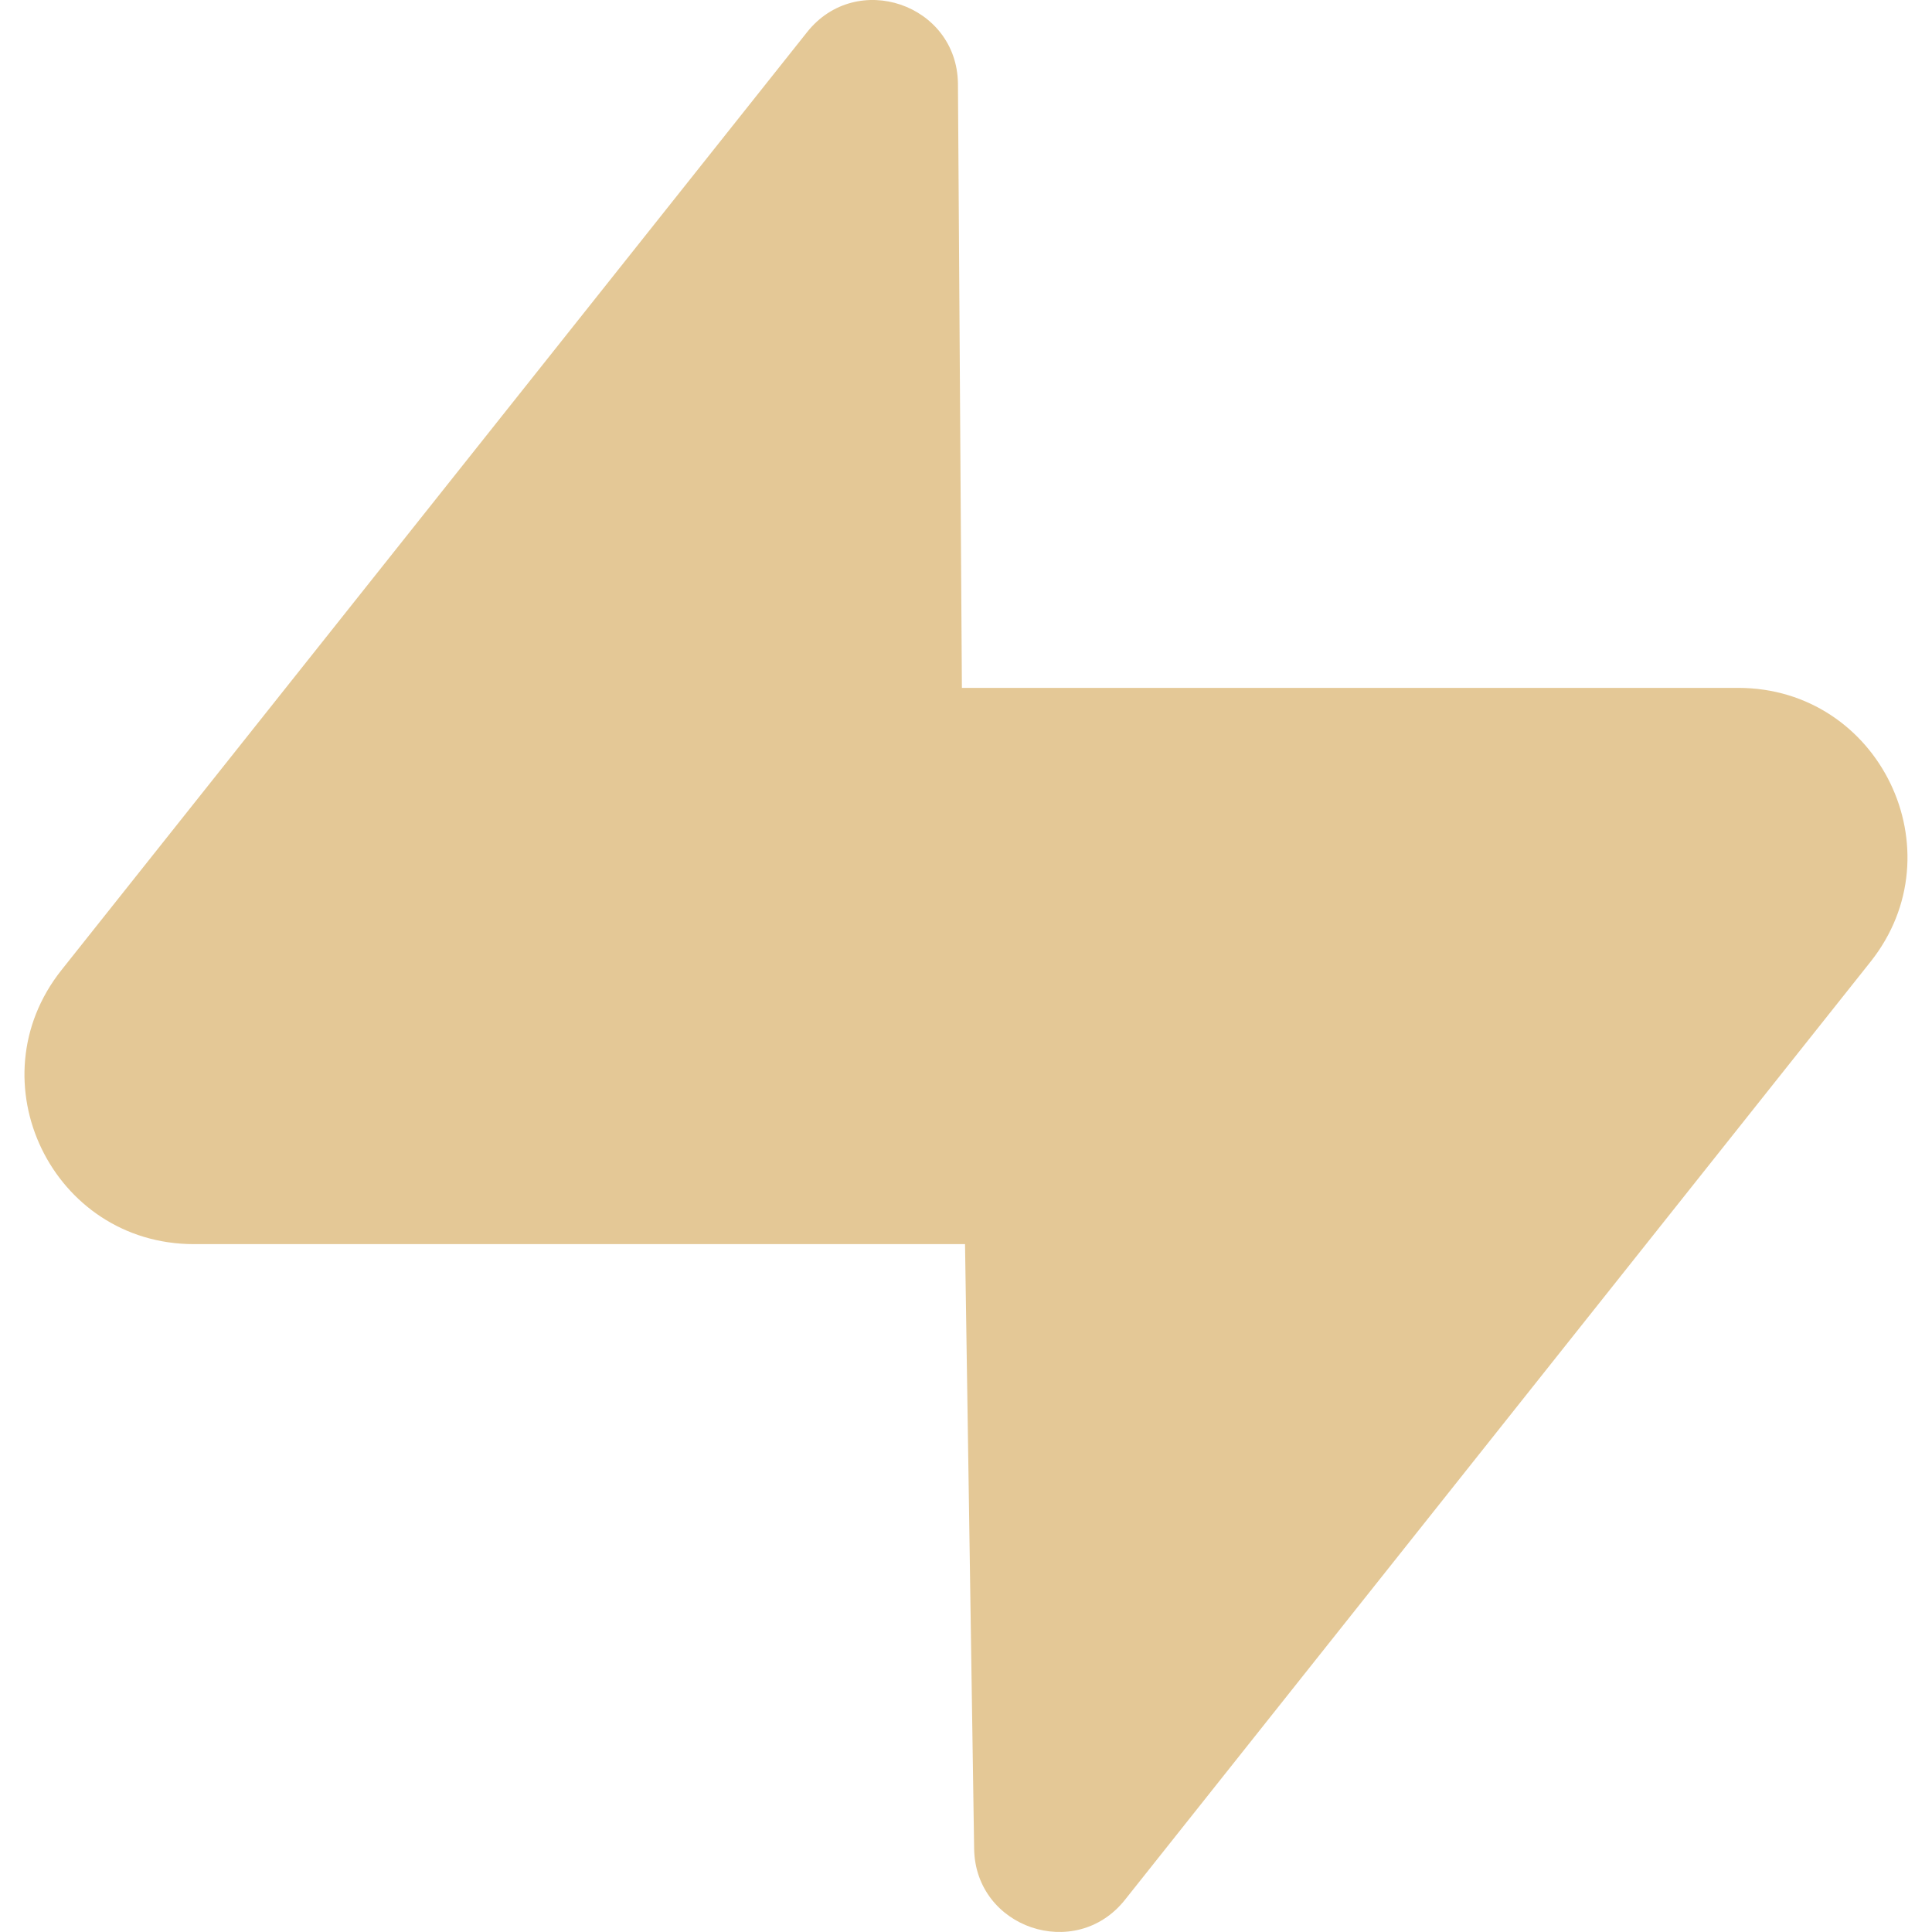
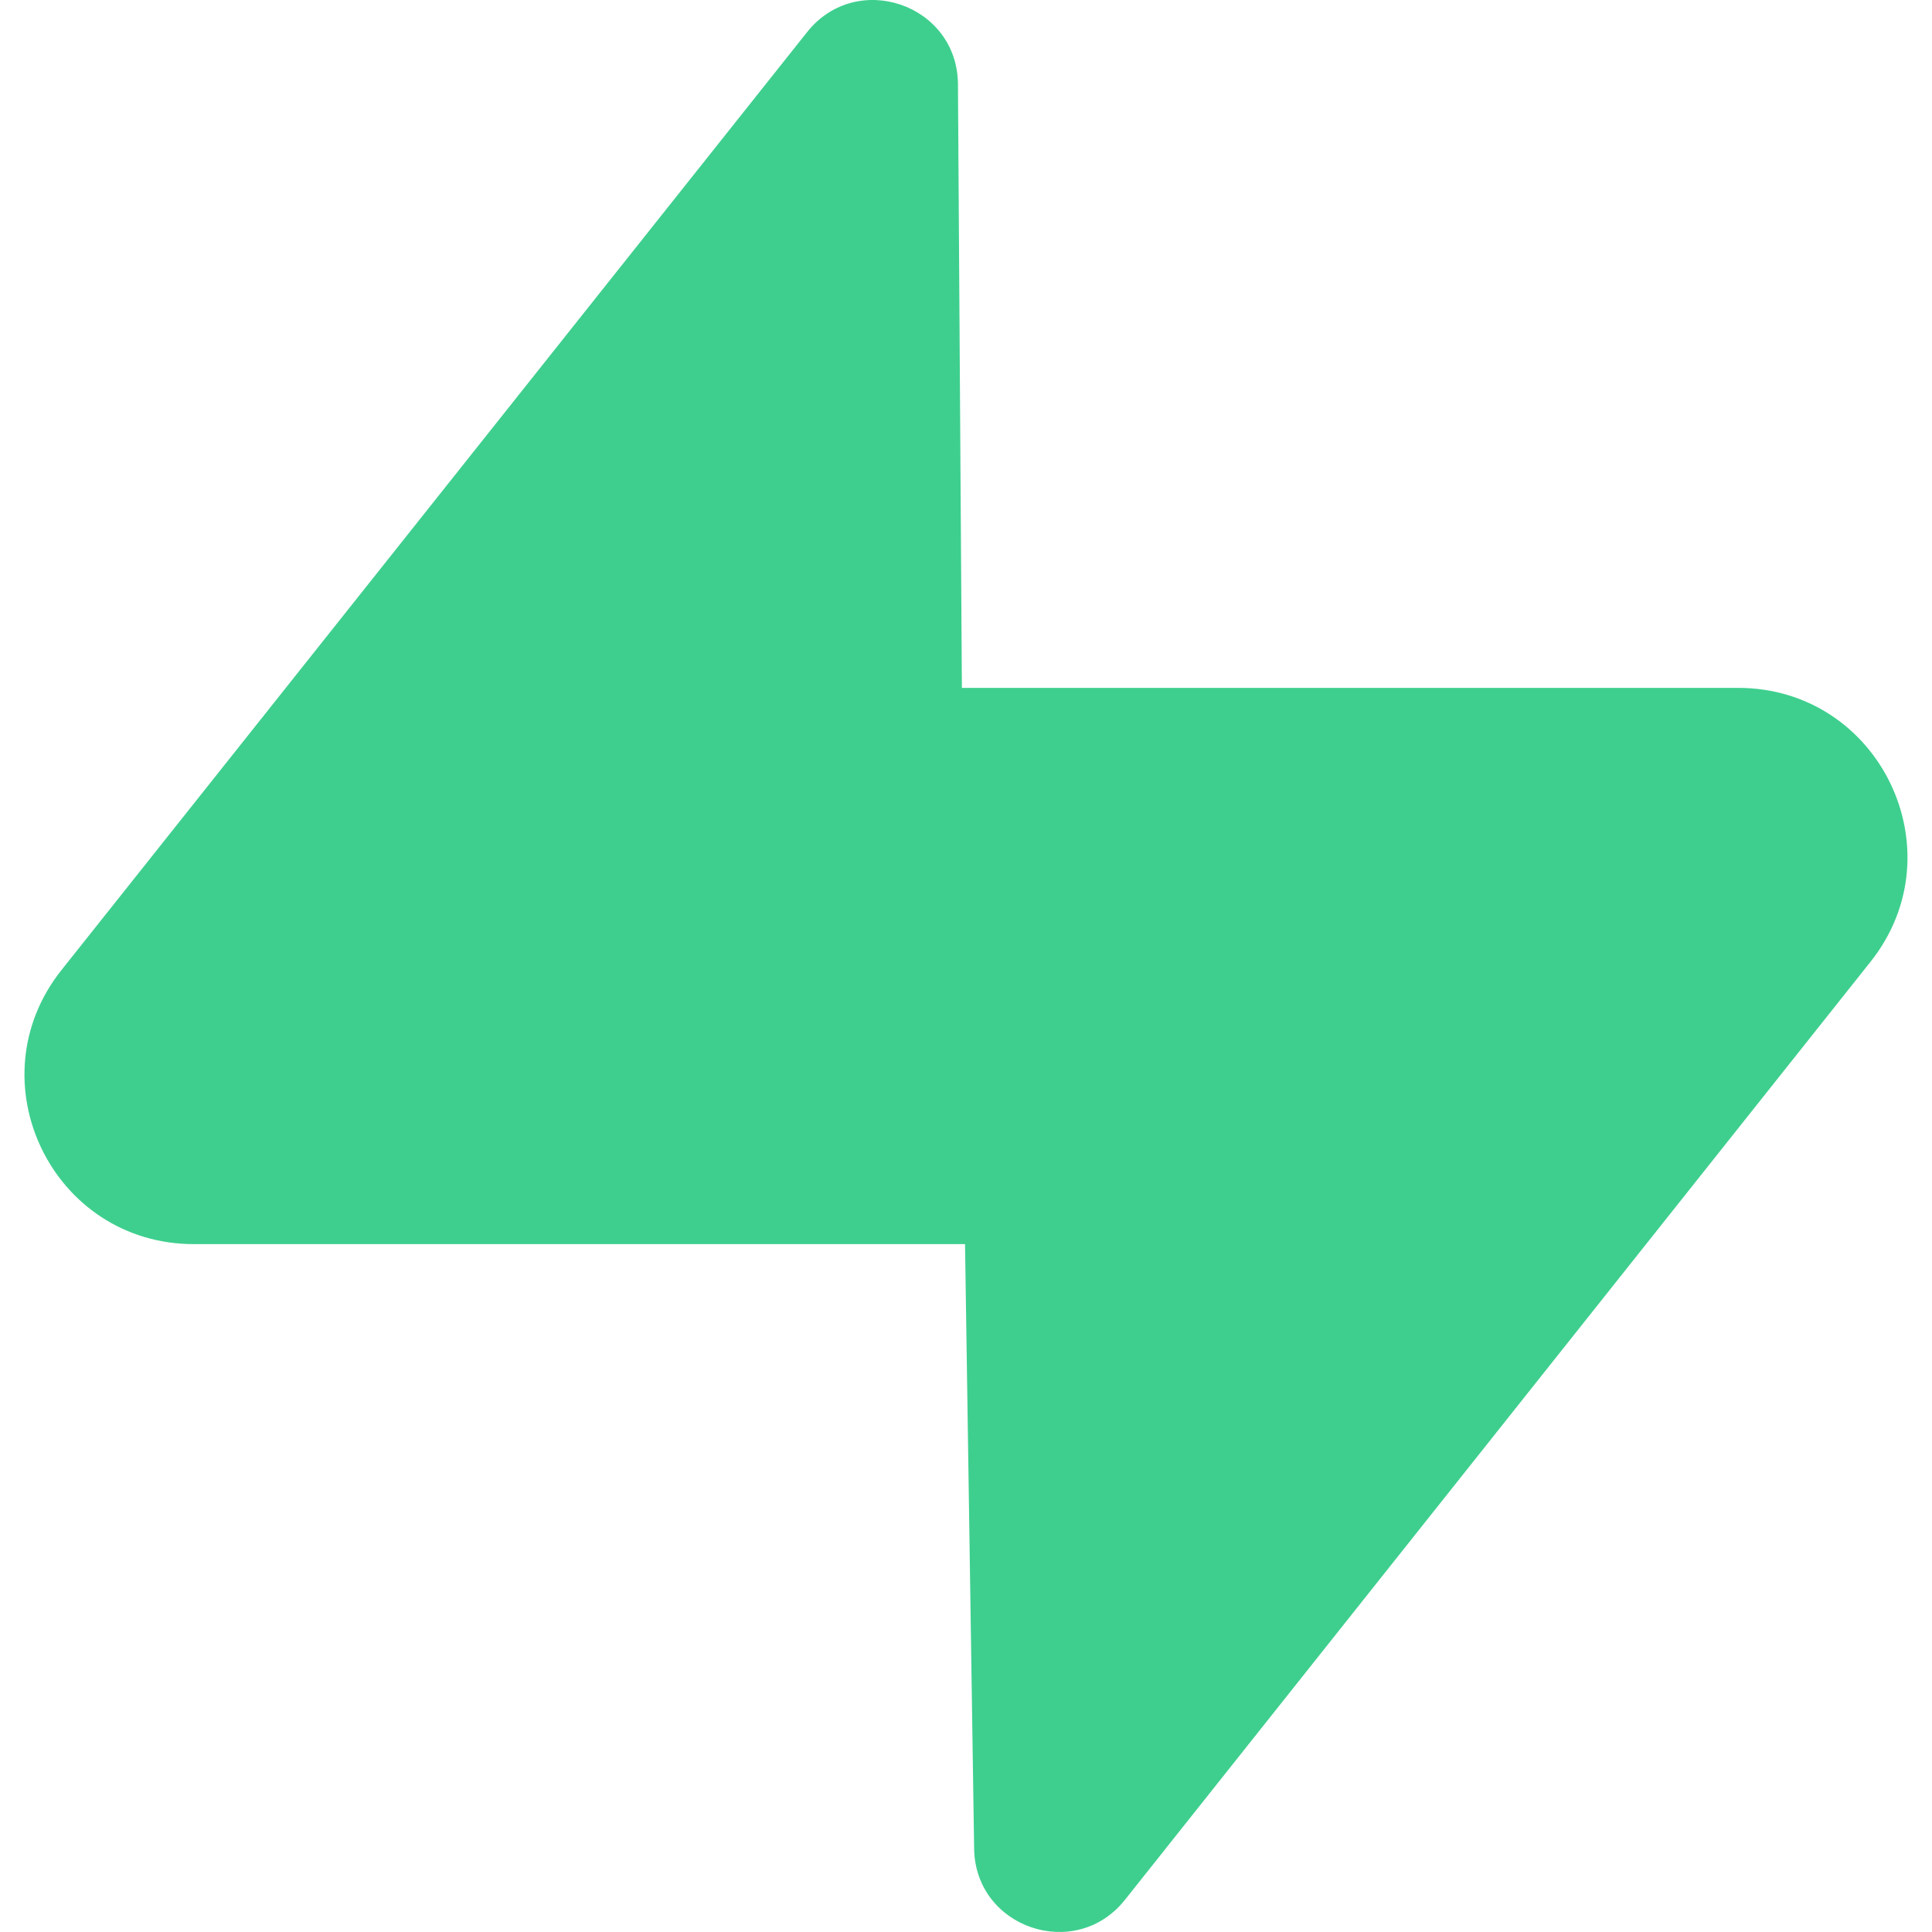
- <svg xmlns="http://www.w3.org/2000/svg" fill="#E4C896" role="img" viewBox="0 0 24 24">
+ <svg xmlns="http://www.w3.org/2000/svg" fill="#3ECF8E" role="img" viewBox="0 0 24 24">
  <path d="M11.9 1.036c-.015-.986-1.26-1.41-1.874-.637L.764 12.05C-.33 13.427.65 15.455 2.409 15.455h9.579l.113 7.51c.014.985 1.259 1.408 1.873.636l9.262-11.653c1.093-1.375.113-3.403-1.645-3.403h-9.642z" />
</svg>
